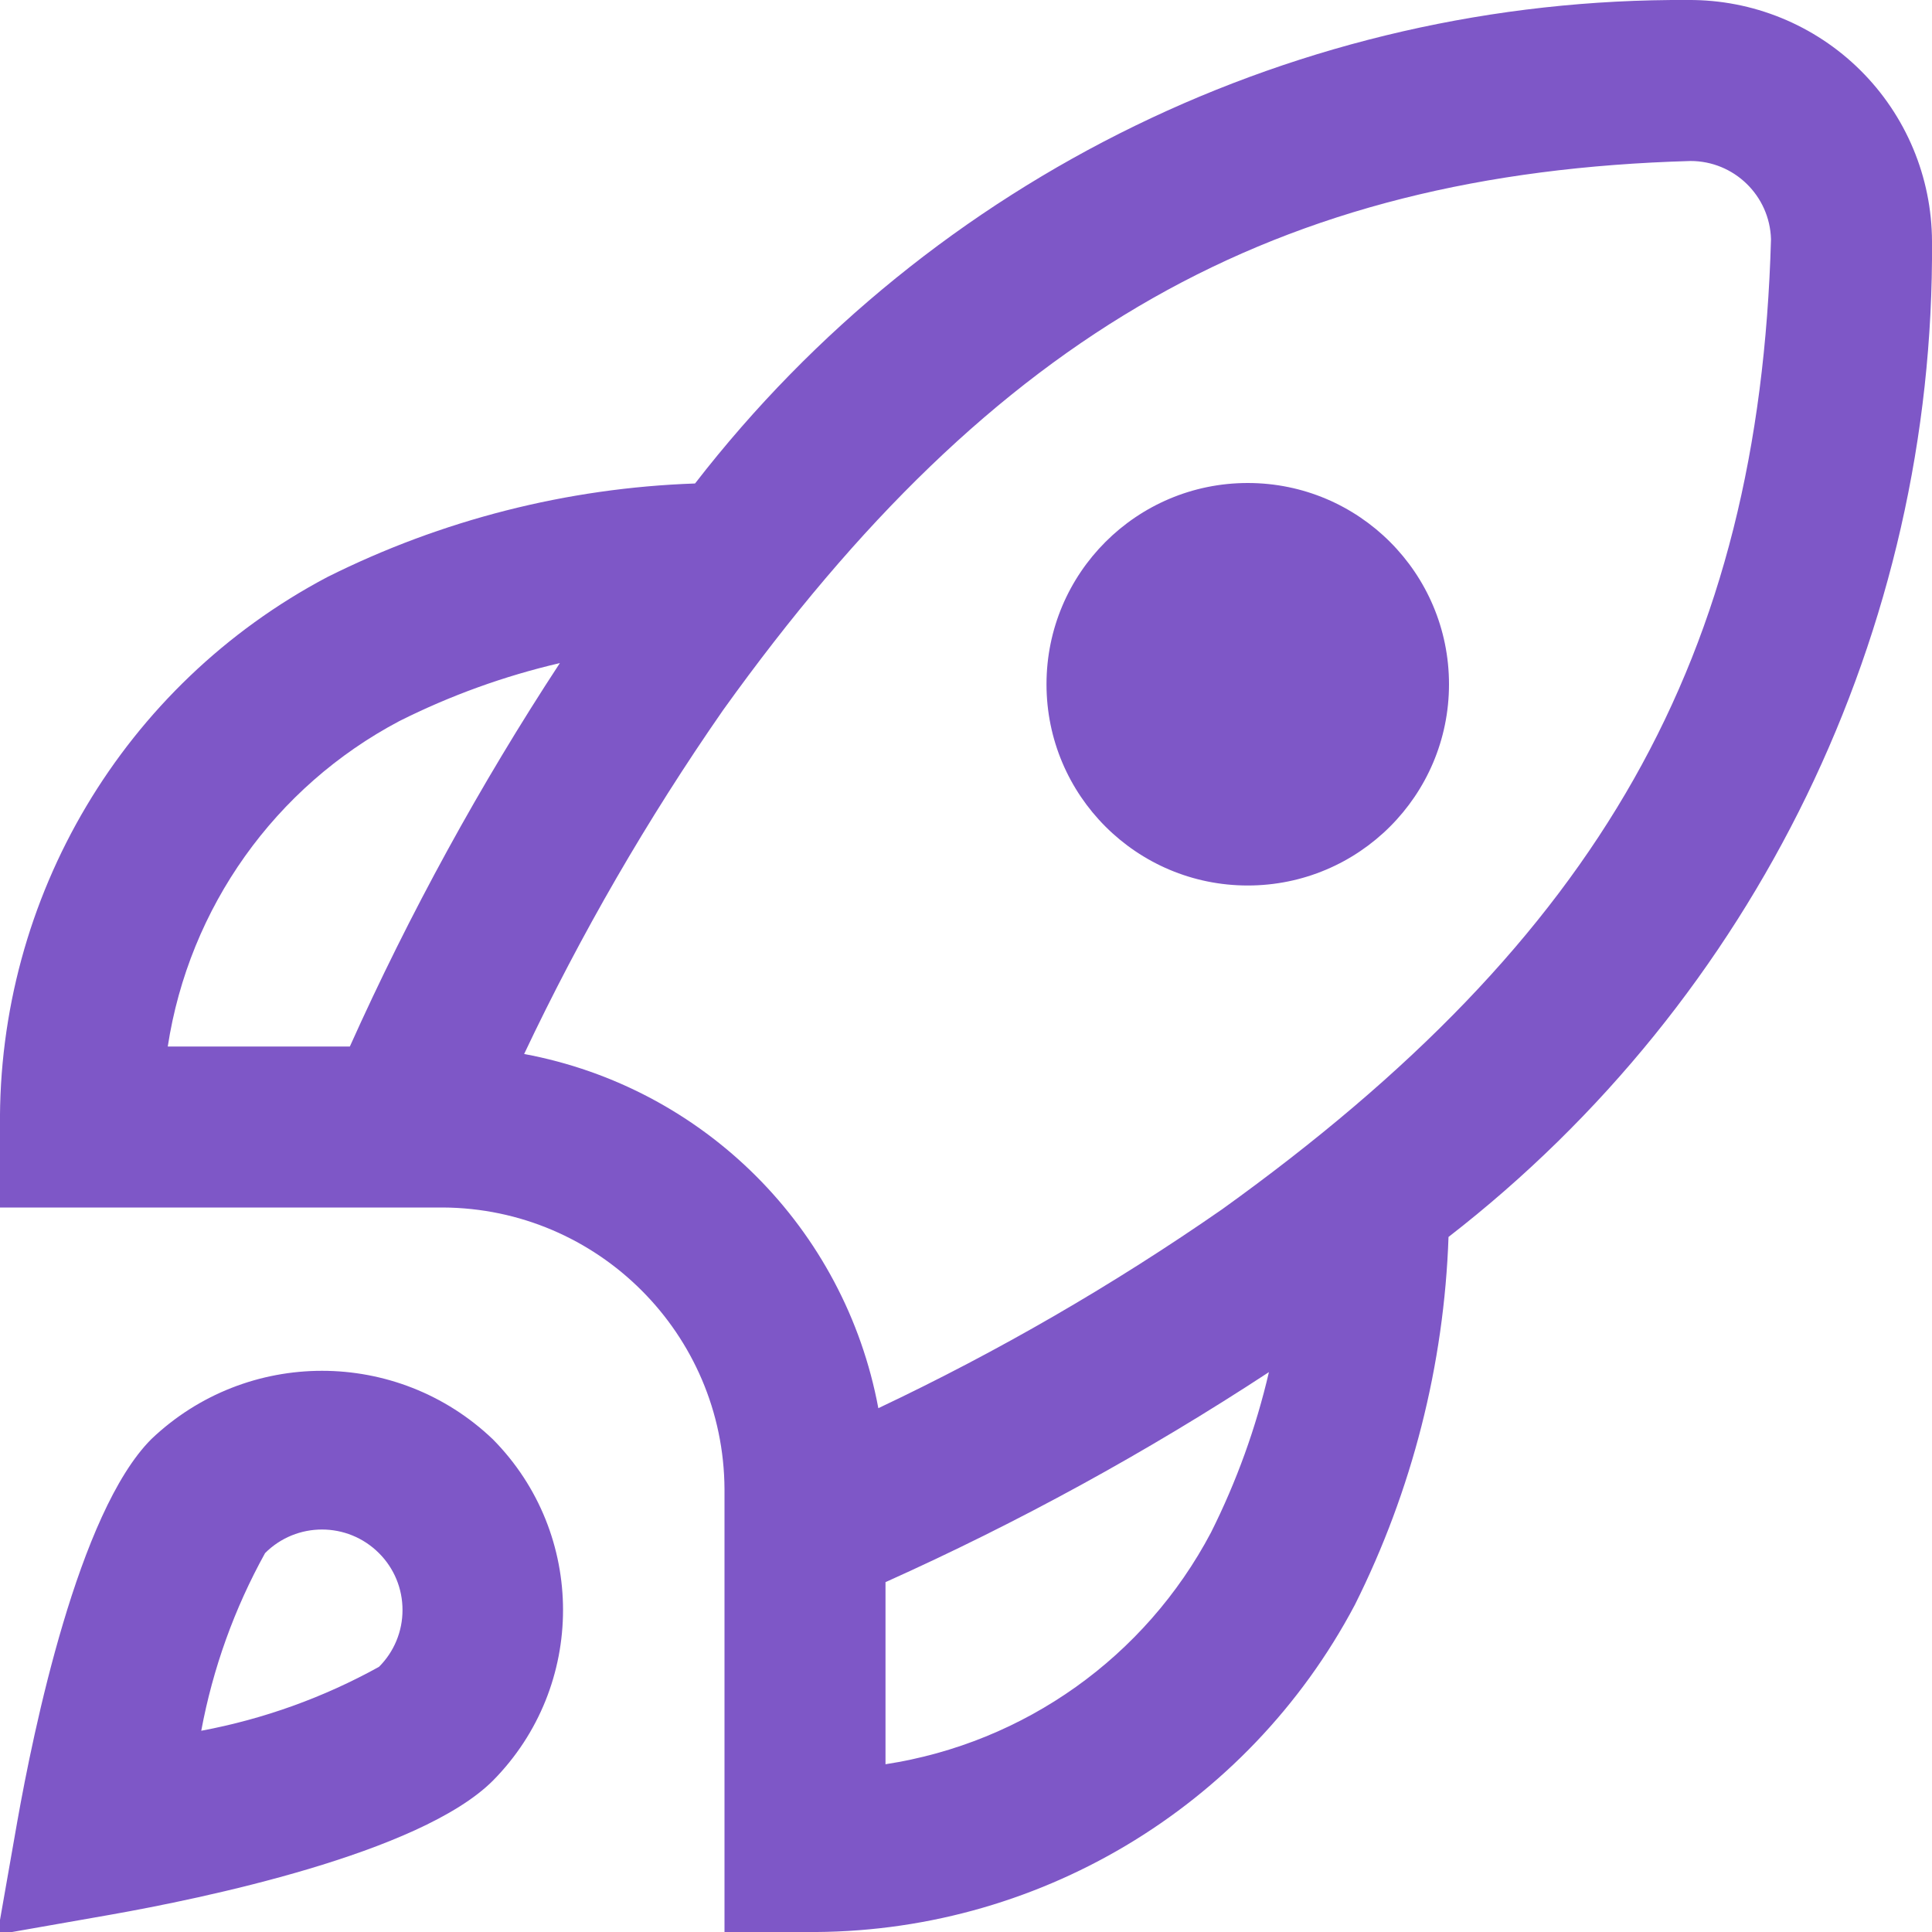
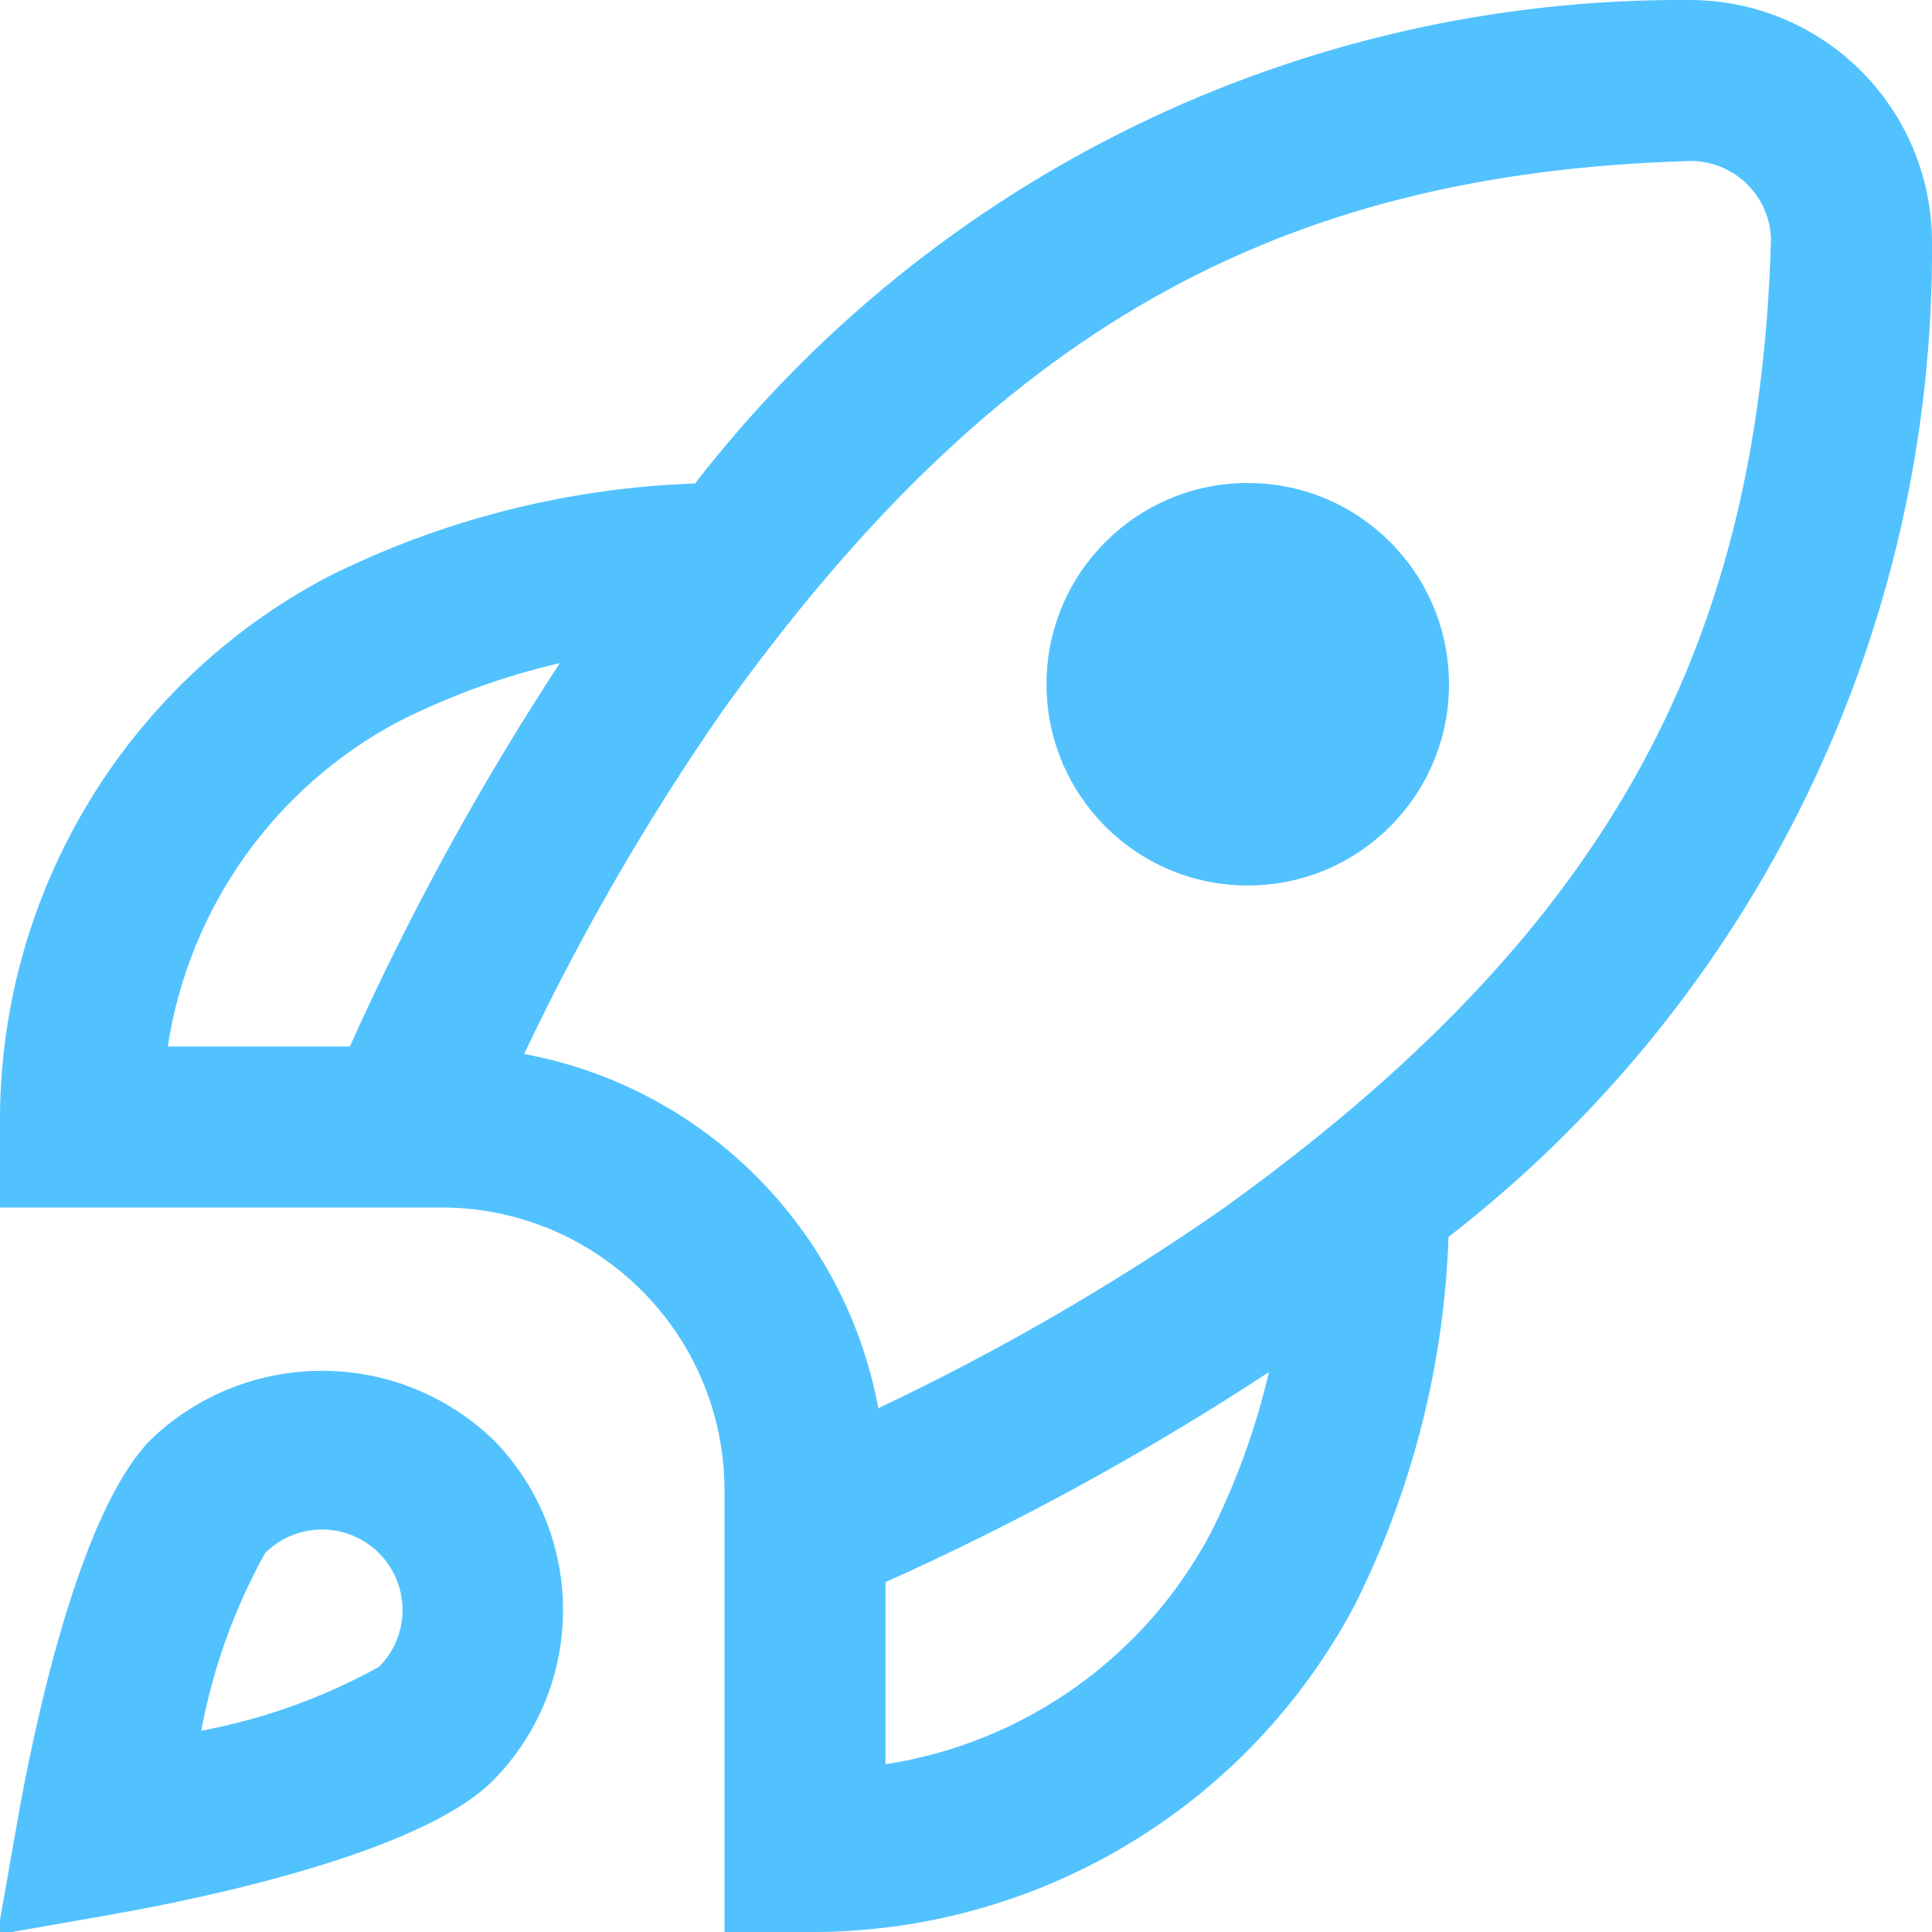
- <svg xmlns="http://www.w3.org/2000/svg" id="Layer_1" fill="#7E57C7" data-name="Layer 1" viewBox="0 0 24 24" width="512" height="512">
+ <svg xmlns="http://www.w3.org/2000/svg" id="Layer_1" fill="#52c2ff" data-name="Layer 1" viewBox="0 0 24 24" width="512" height="512">
  <path d="M18,8.5a2.5,2.5,0,0,1-5,0A2.5,2.5,0,0,1,18,8.5Zm-.006,6.866a11.065,11.065,0,0,1-1.163,4.569A7.634,7.634,0,0,1,10,24H9V18.5A3.517,3.517,0,0,0,5.5,15H0V14A7.634,7.634,0,0,1,4.065,7.169,11.065,11.065,0,0,1,8.634,6.006,15.487,15.487,0,0,1,20.972,0h0A3.009,3.009,0,0,1,24,3,15.507,15.507,0,0,1,17.994,15.366ZM2.084,13H4.346A34.361,34.361,0,0,1,6.955,8.237a8.993,8.993,0,0,0-1.993.72A5.519,5.519,0,0,0,2.084,13Zm13.679,4.045A34.361,34.361,0,0,1,11,19.654v2.262a5.519,5.519,0,0,0,4.043-2.878A8.993,8.993,0,0,0,15.763,17.045ZM22,2.972A1,1,0,0,0,21,2c-5.16.147-8.65,2.124-12.018,6.822a29.92,29.92,0,0,0-2.471,4.271,5.5,5.5,0,0,1,4.4,4.4,29.92,29.92,0,0,0,4.271-2.471C19.876,11.65,21.853,8.16,22,2.972ZM6.122,17.879a3.015,3.015,0,0,1,0,4.242c-.907.906-3.622,1.465-4.748,1.664l-1.406.247.247-1.406c.2-1.126.758-3.841,1.664-4.748A3.073,3.073,0,0,1,6.122,17.879ZM5,20a.993.993,0,0,0-.293-.707,1,1,0,0,0-1.414,0A7.318,7.318,0,0,0,2.5,21.5a7.342,7.342,0,0,0,2.208-.794A.993.993,0,0,0,5,20Z" />
</svg>
